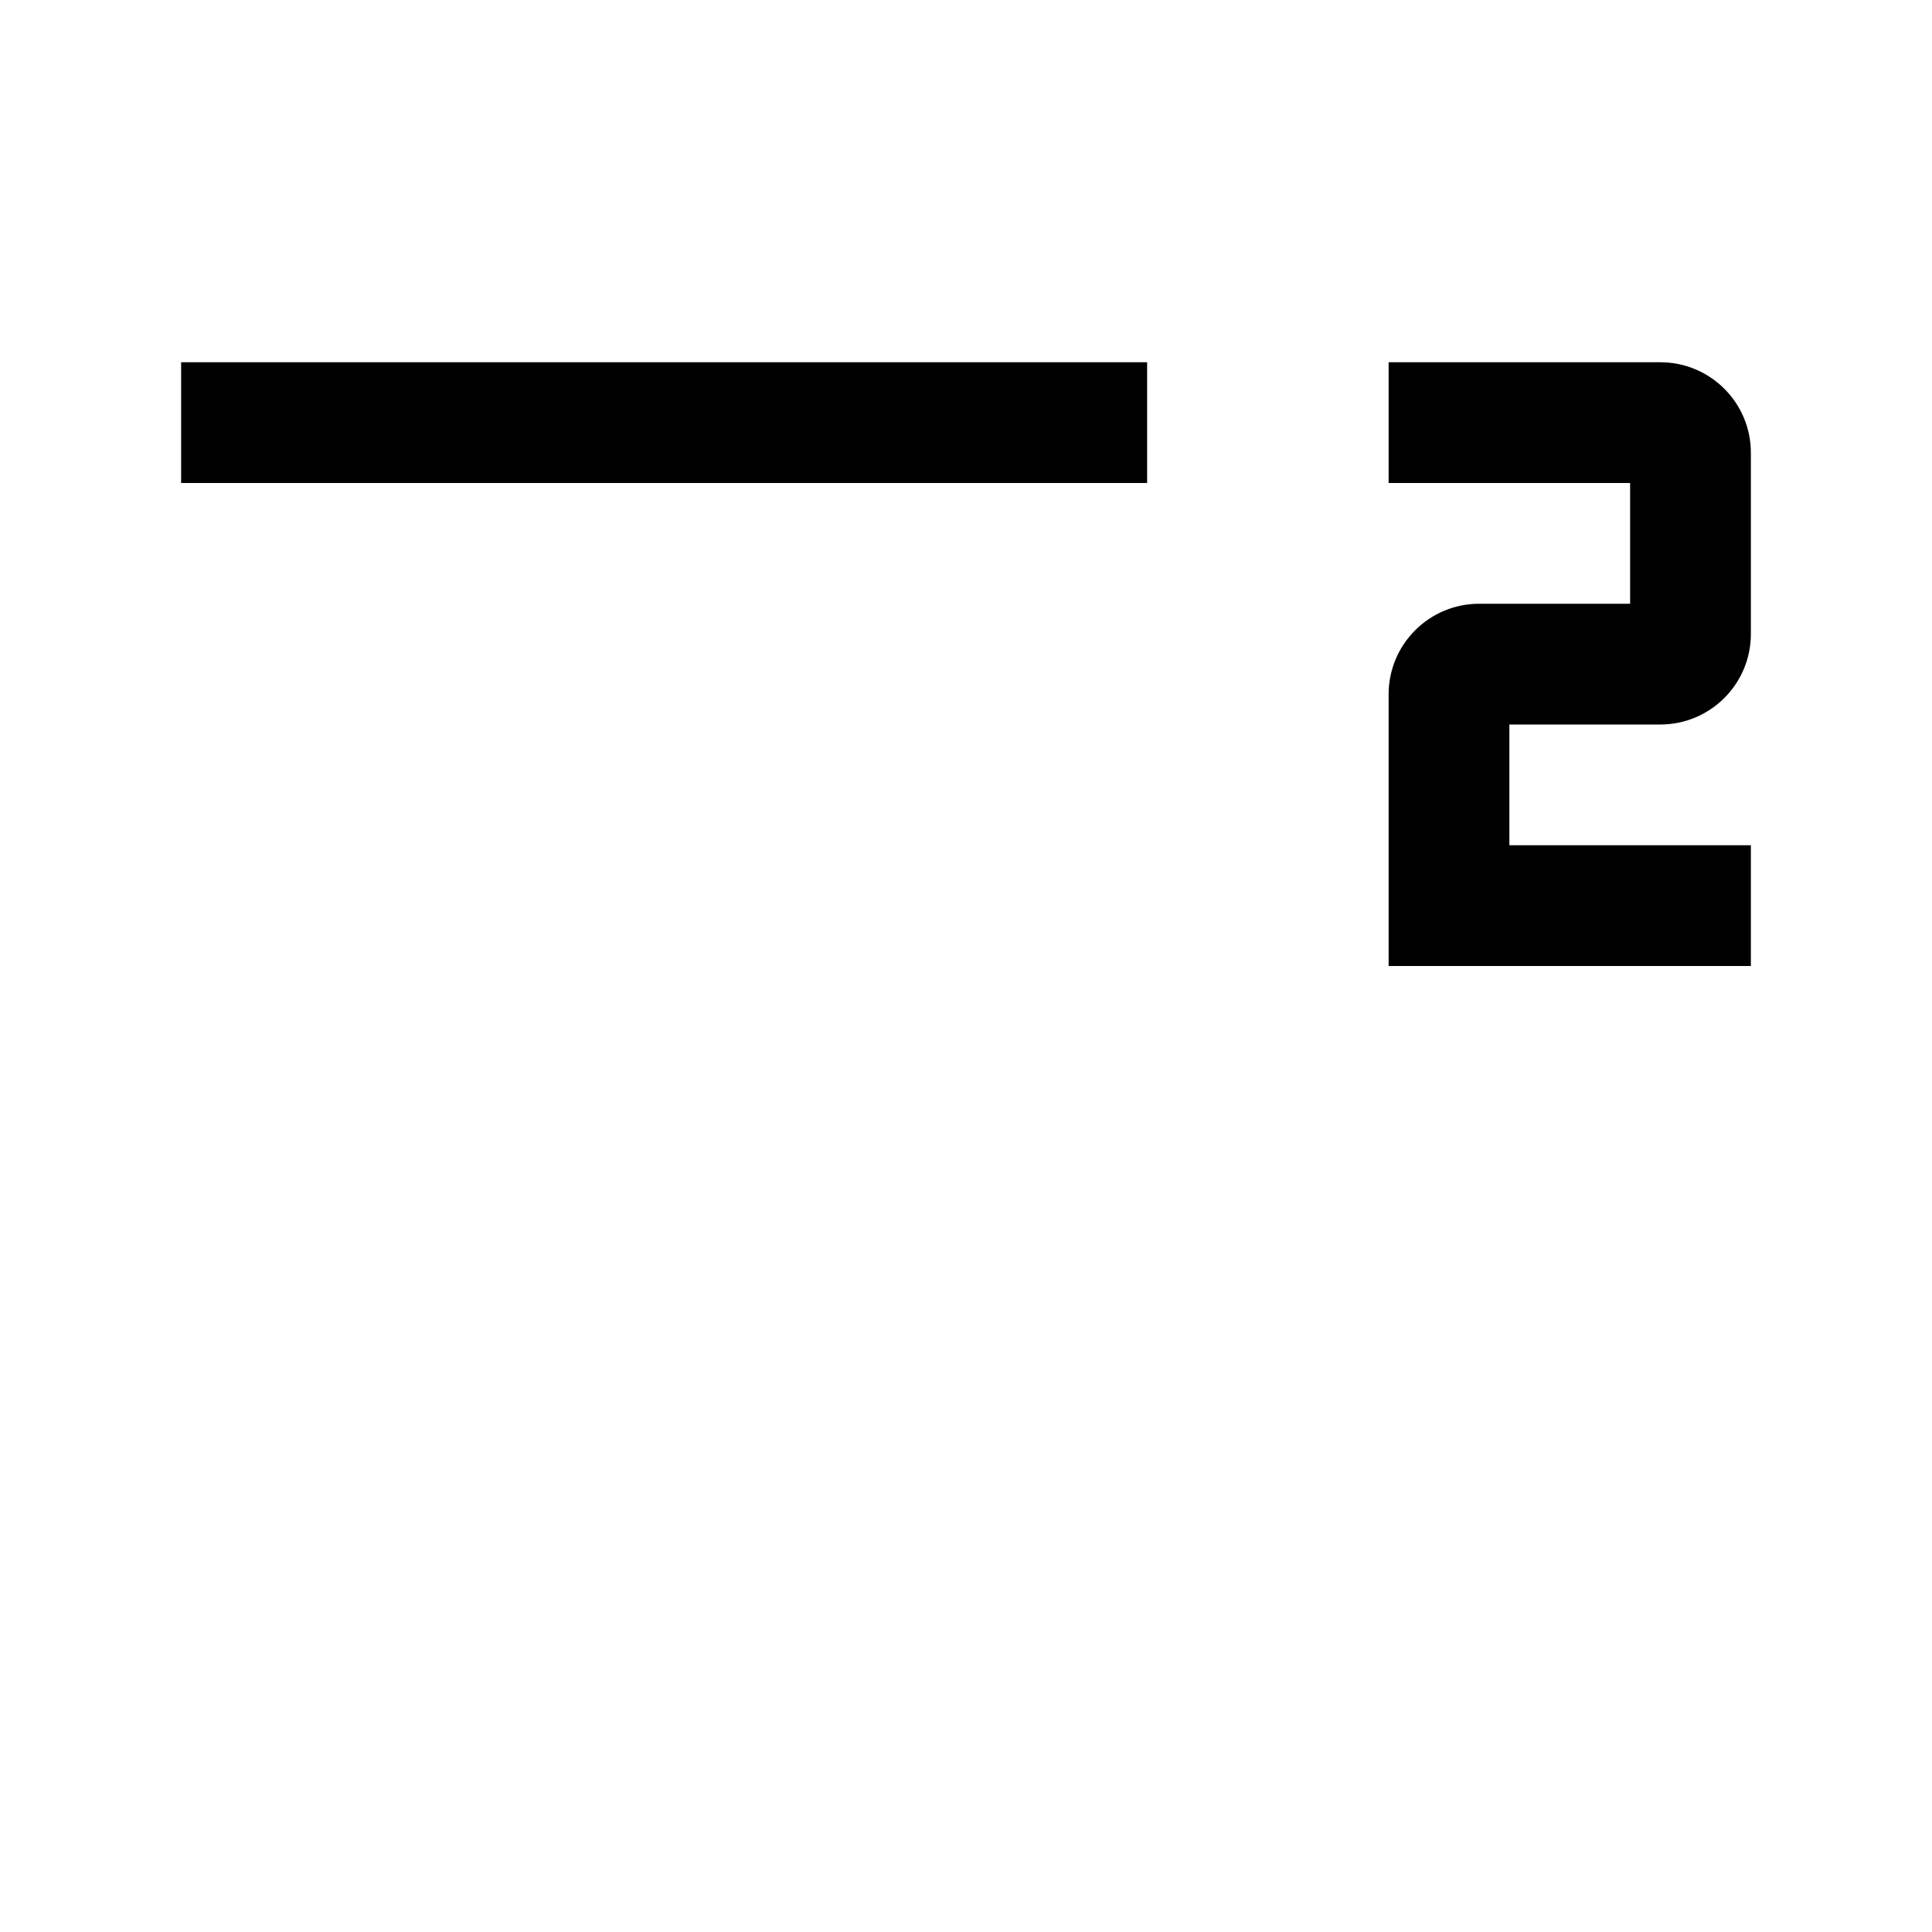
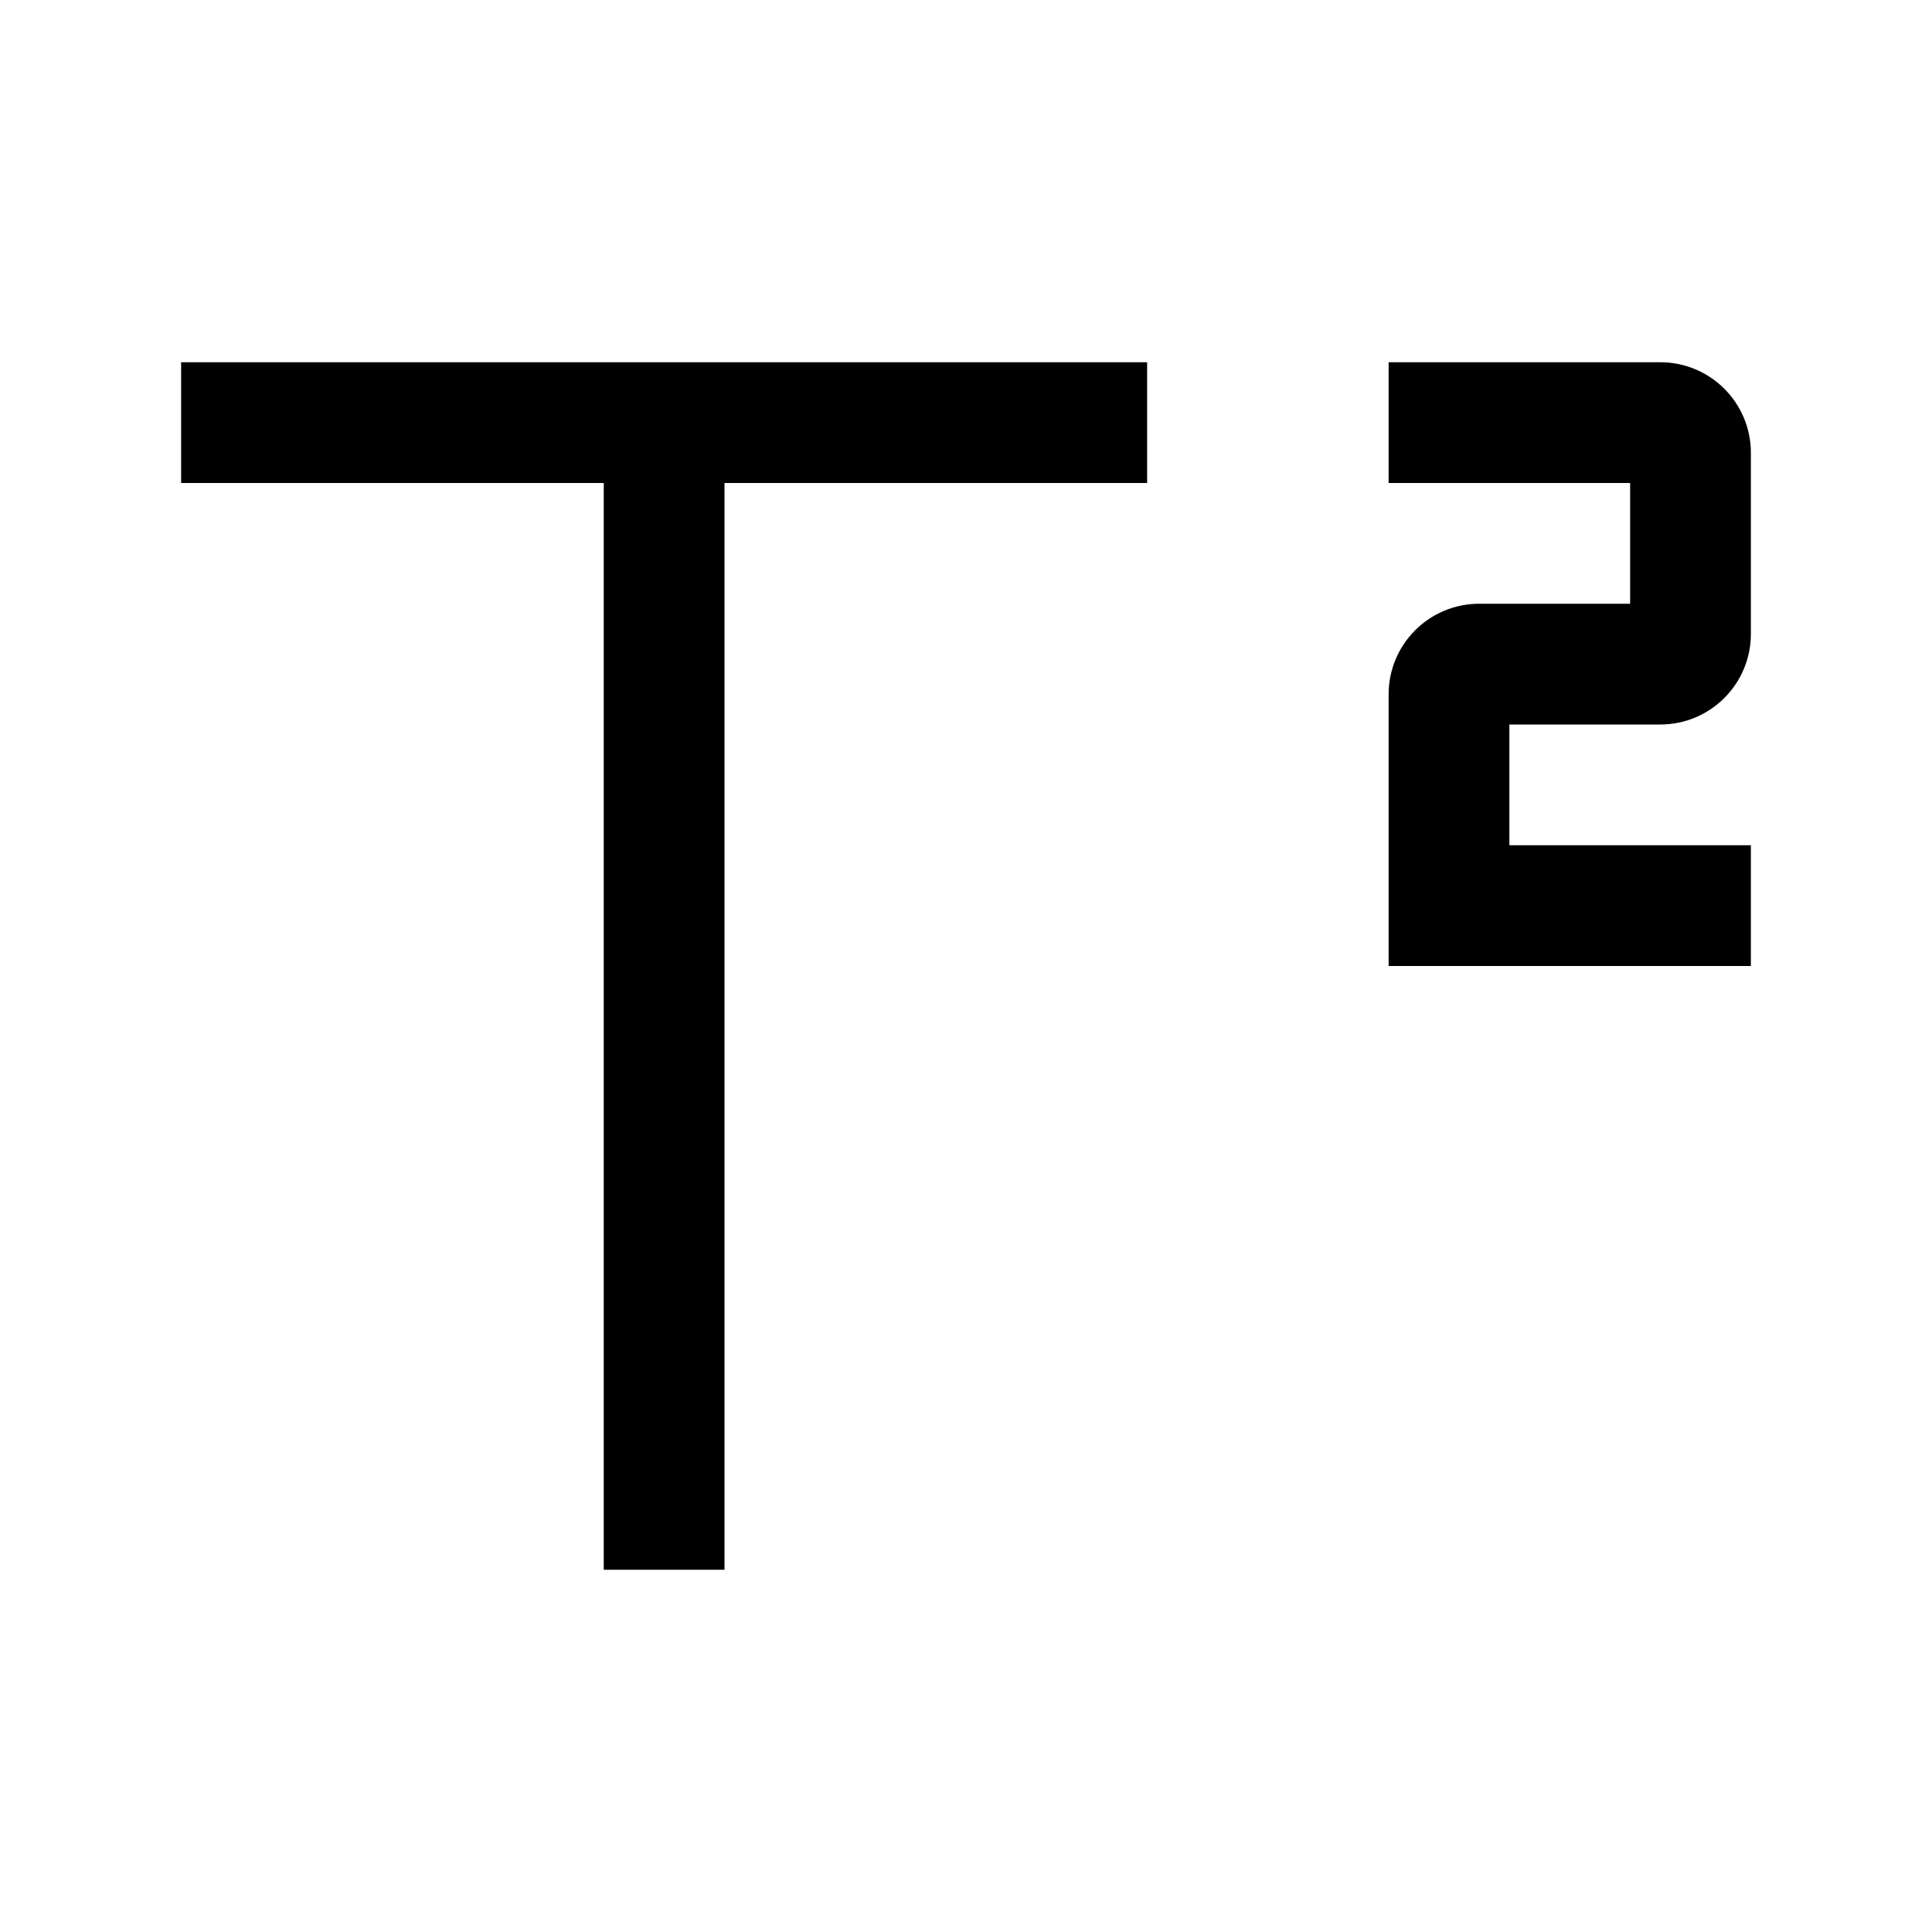
<svg xmlns="http://www.w3.org/2000/svg" viewBox="0 0 32 32">
-   <path d="M11 7v19" stroke-width="2" />
-   <path fill-rule="evenodd" d="M3 8h16V6H3v2zm20 0h4v2h-2.5a1.5 1.5 0 00-1.5 1.5V16h6v-2h-4v-2h2.5a1.5 1.5 0 001.5-1.5v-3A1.5 1.5 0 0027.5 6H23v2z" />
+   <path fill-rule="evenodd" d="M19 8h-7v18h-2V8H3V6h16v2zm4 0h4v2h-2.5a1.5 1.5 0 00-1.5 1.5V16h6v-2h-4v-2h2.5a1.5 1.5 0 001.5-1.5v-3A1.5 1.5 0 0027.5 6H23v2z" />
</svg>
